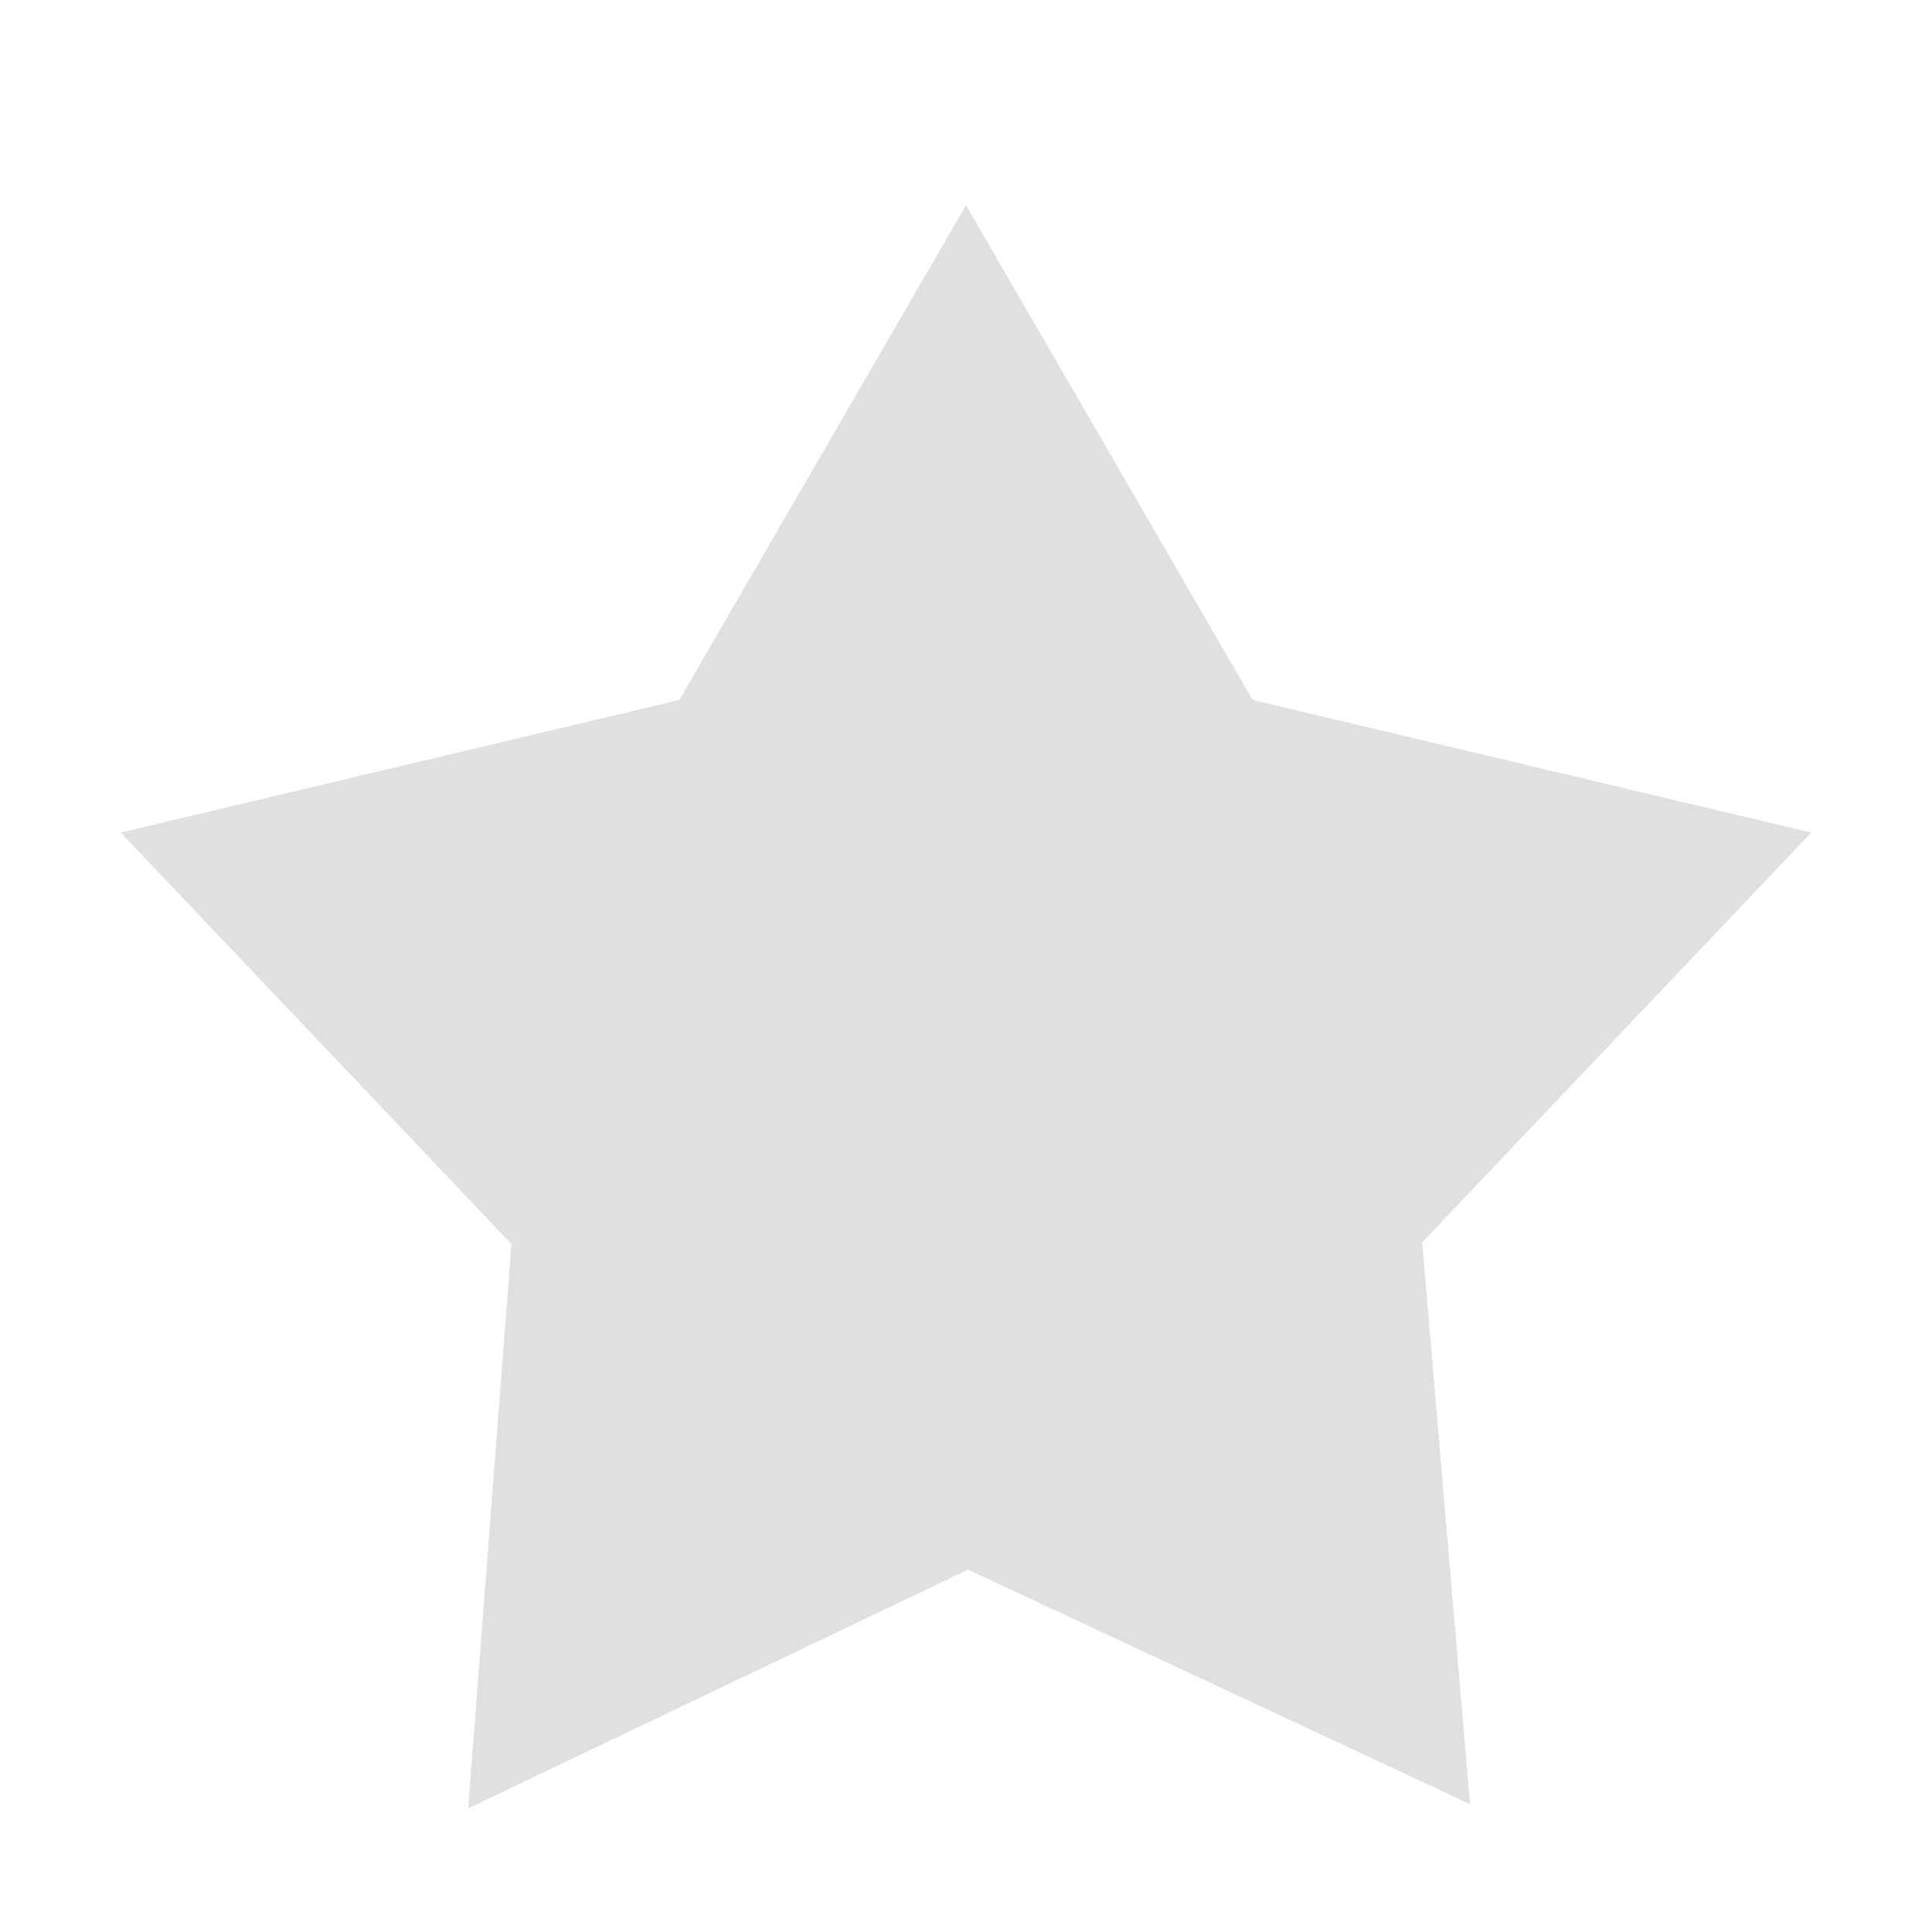
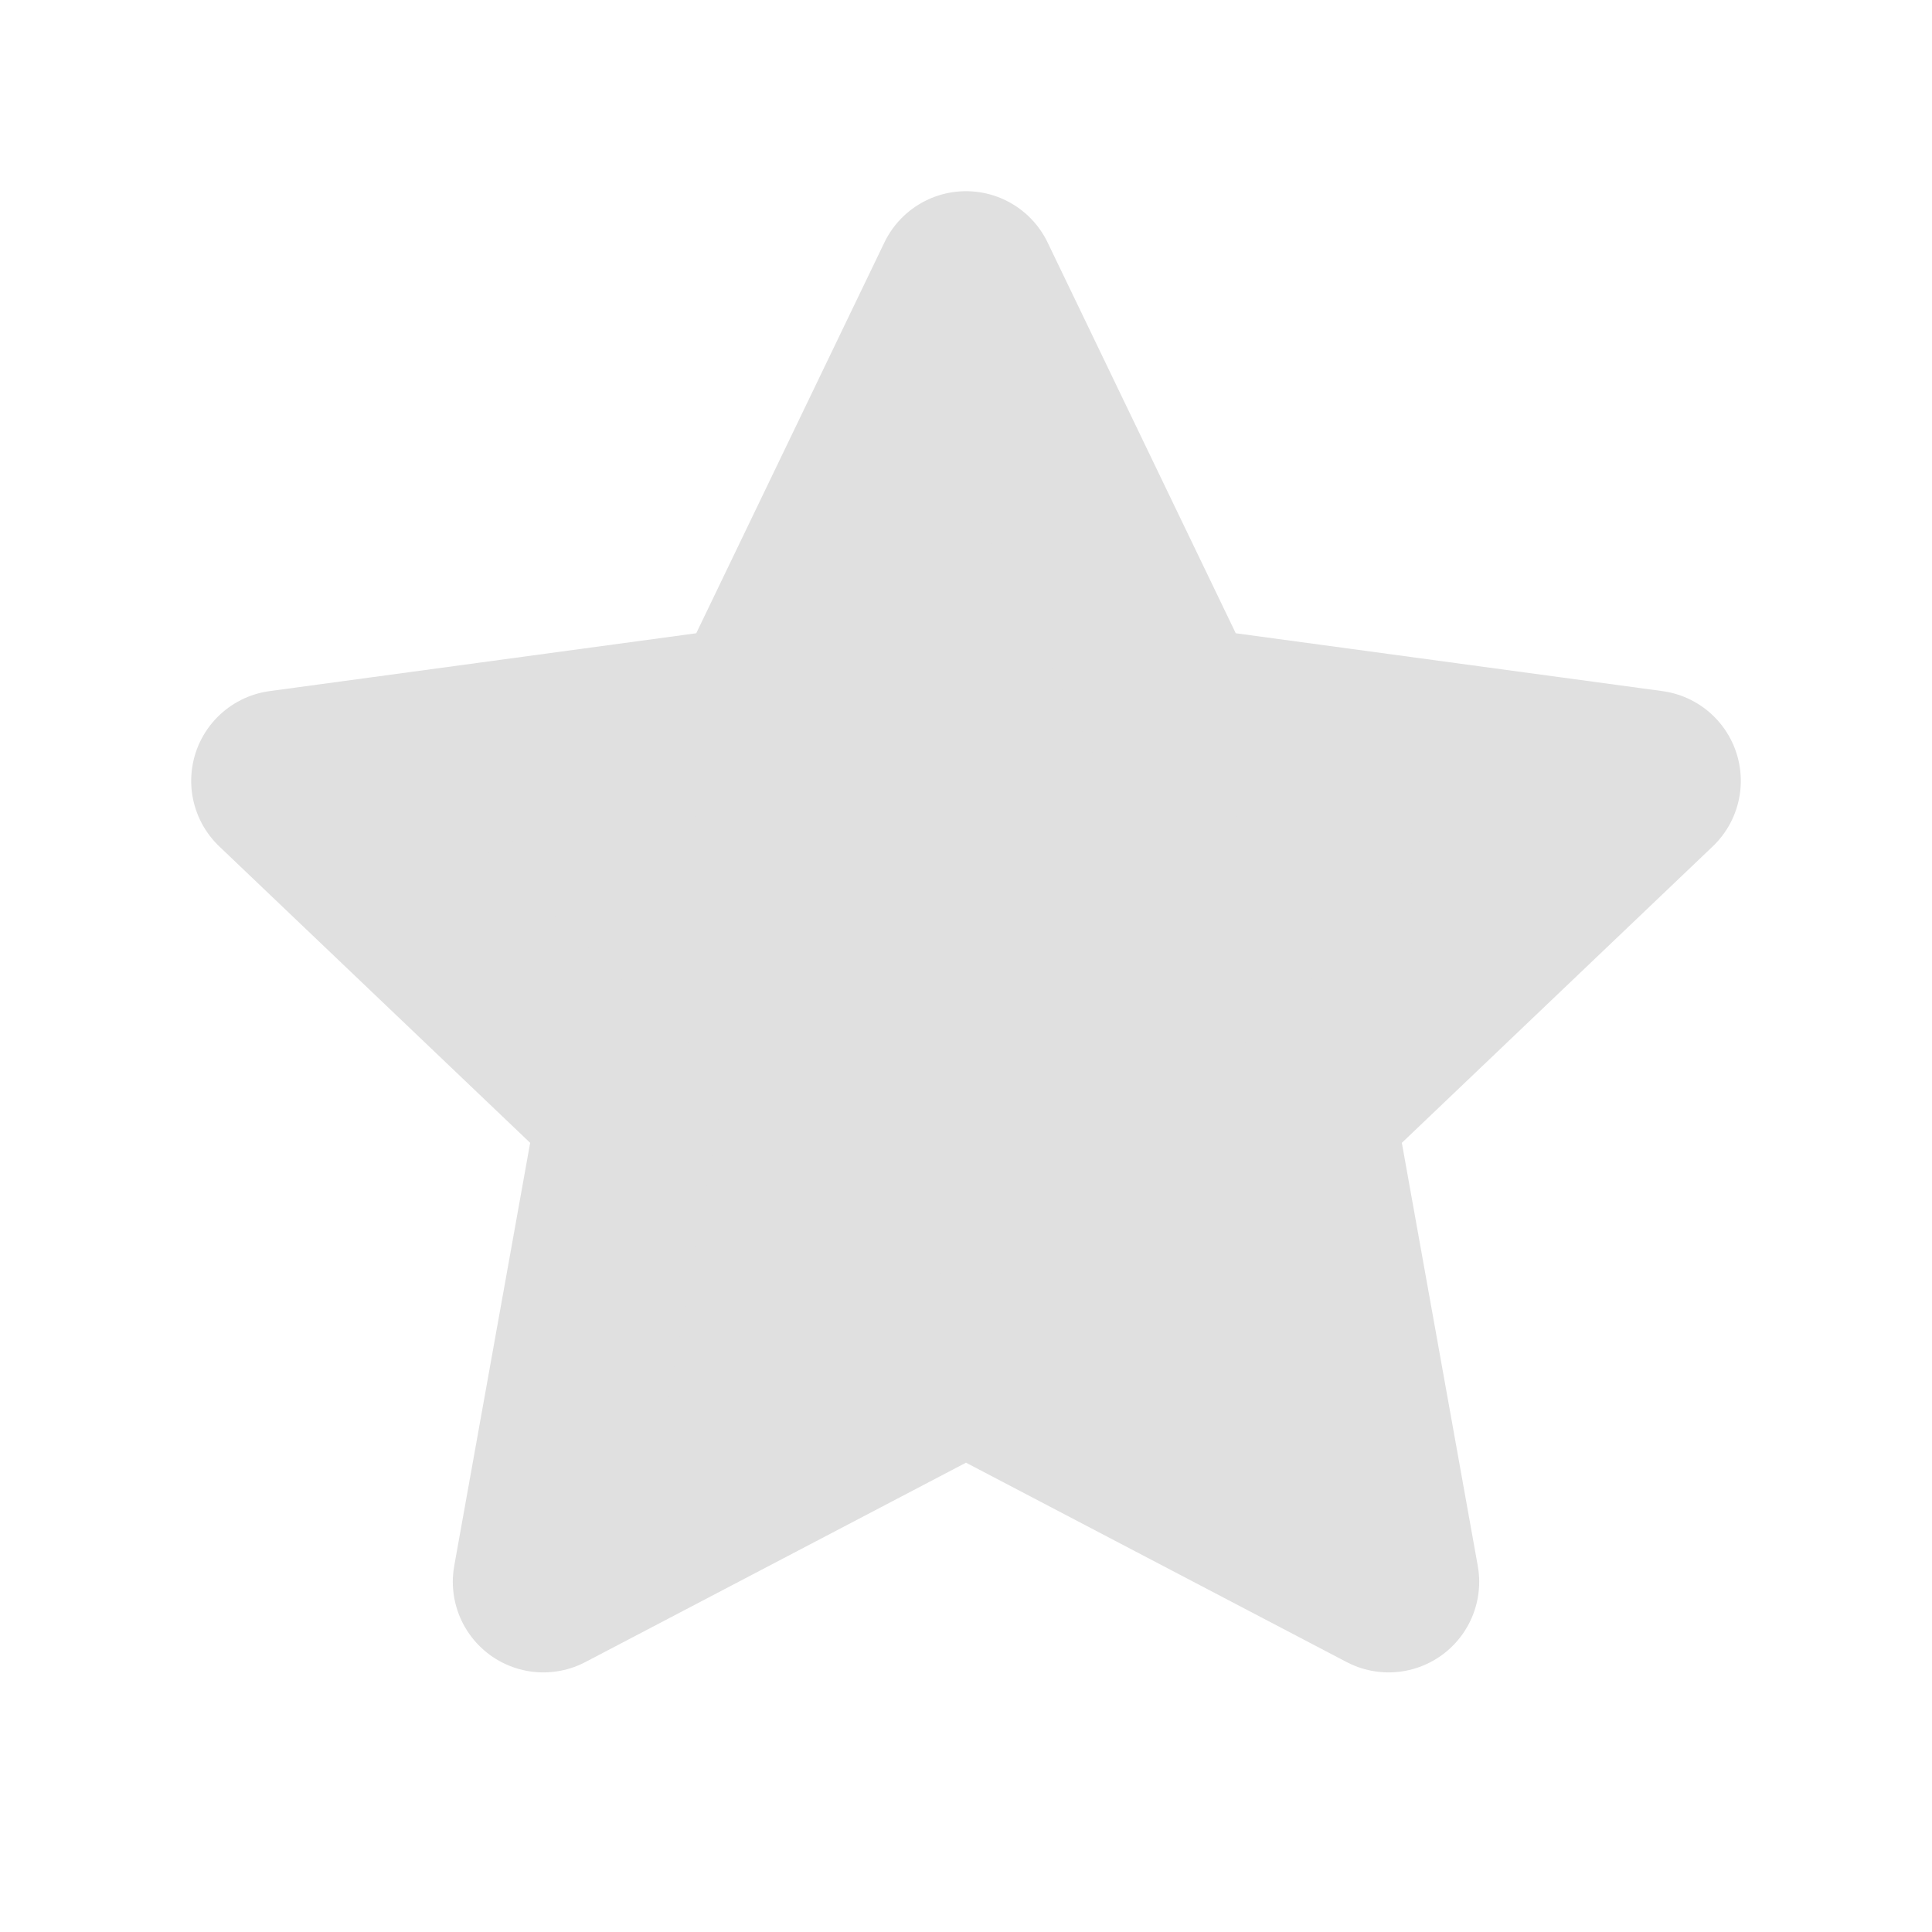
- <svg xmlns="http://www.w3.org/2000/svg" width="16" height="16">
-   <path fill="#e0e0e0" d="M8 1.7 5.626 5.797 1 6.895l3.236 3.408-.359 4.673 4.14-1.977 4.157 1.942-.396-4.653L15 6.895l-4.626-1.098z" />
+ <svg xmlns="http://www.w3.org/2000/svg" width="16" height="16" viewBox="0 0 24 24" fill="none" stroke="#e0e0e0" stroke-width="2.25" stroke-linecap="round" stroke-linejoin="round">
+   <path fill="#e0e0e0" d="M12 3.5l2.6 5.4 5.9.8-4.3 4.1 1.05 5.85L12 16.9l-5.25 2.75 1.05-5.85L3.5 9.7l5.9-.8z" />
</svg>
